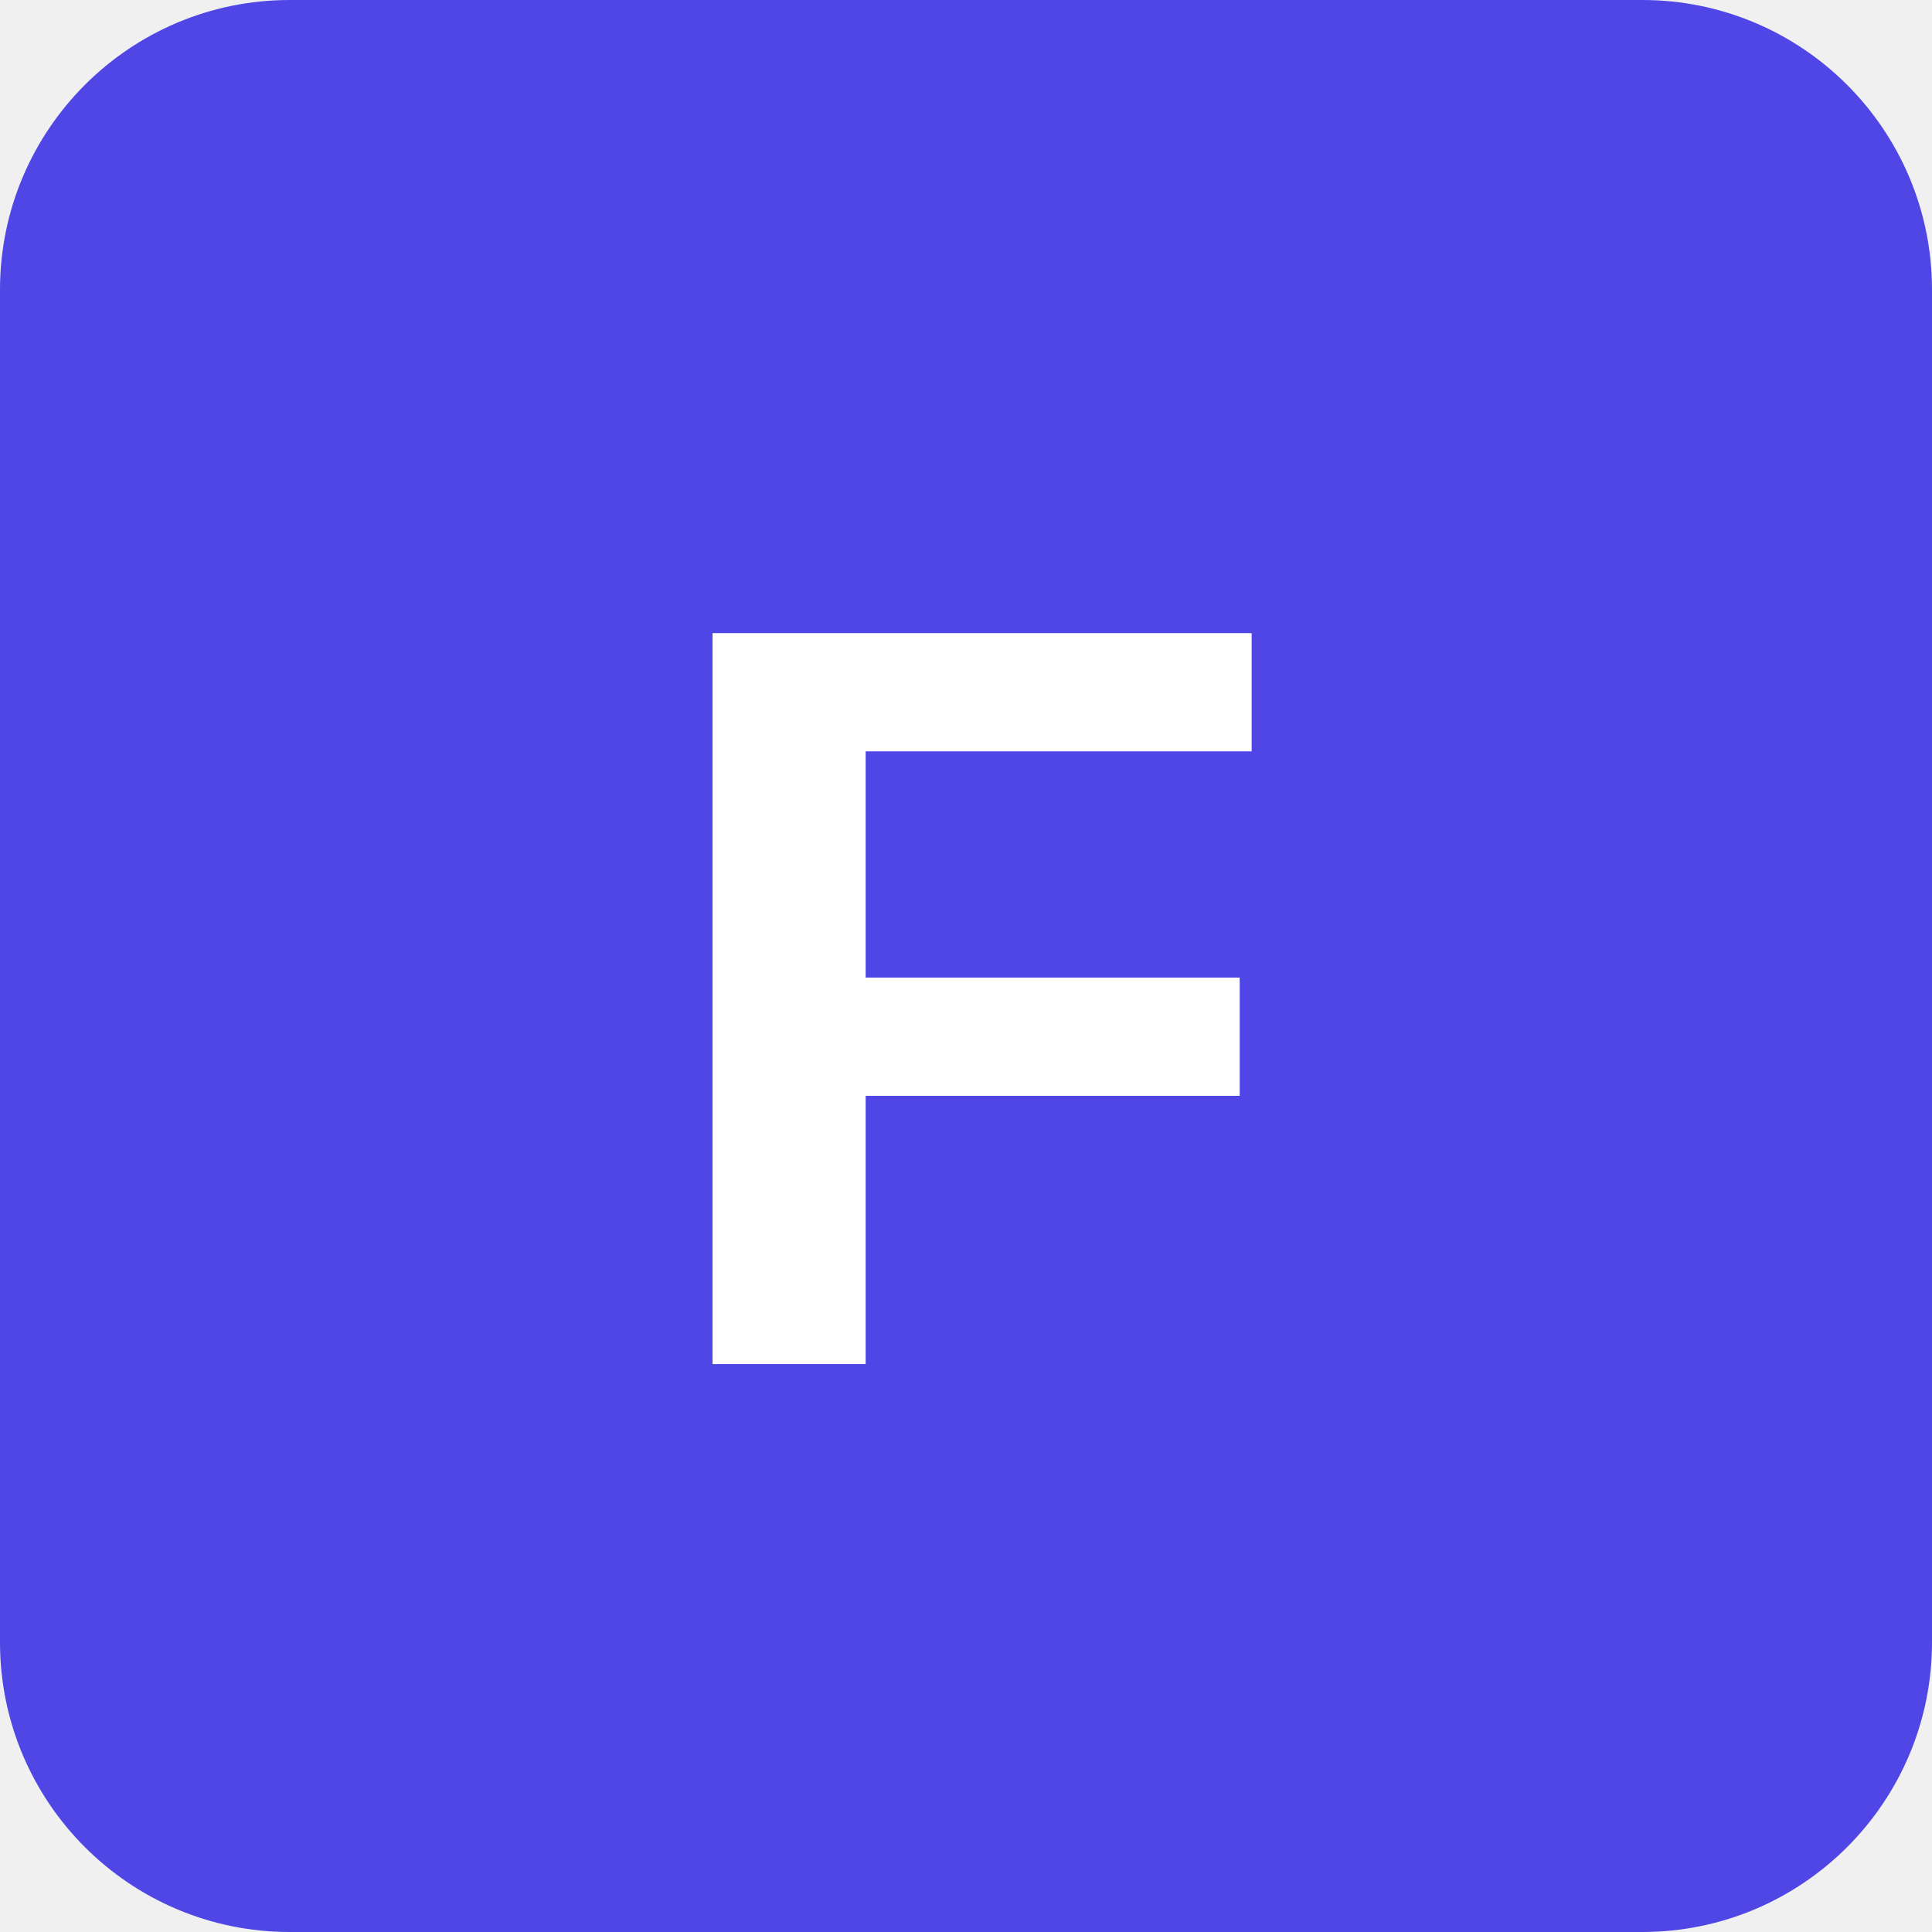
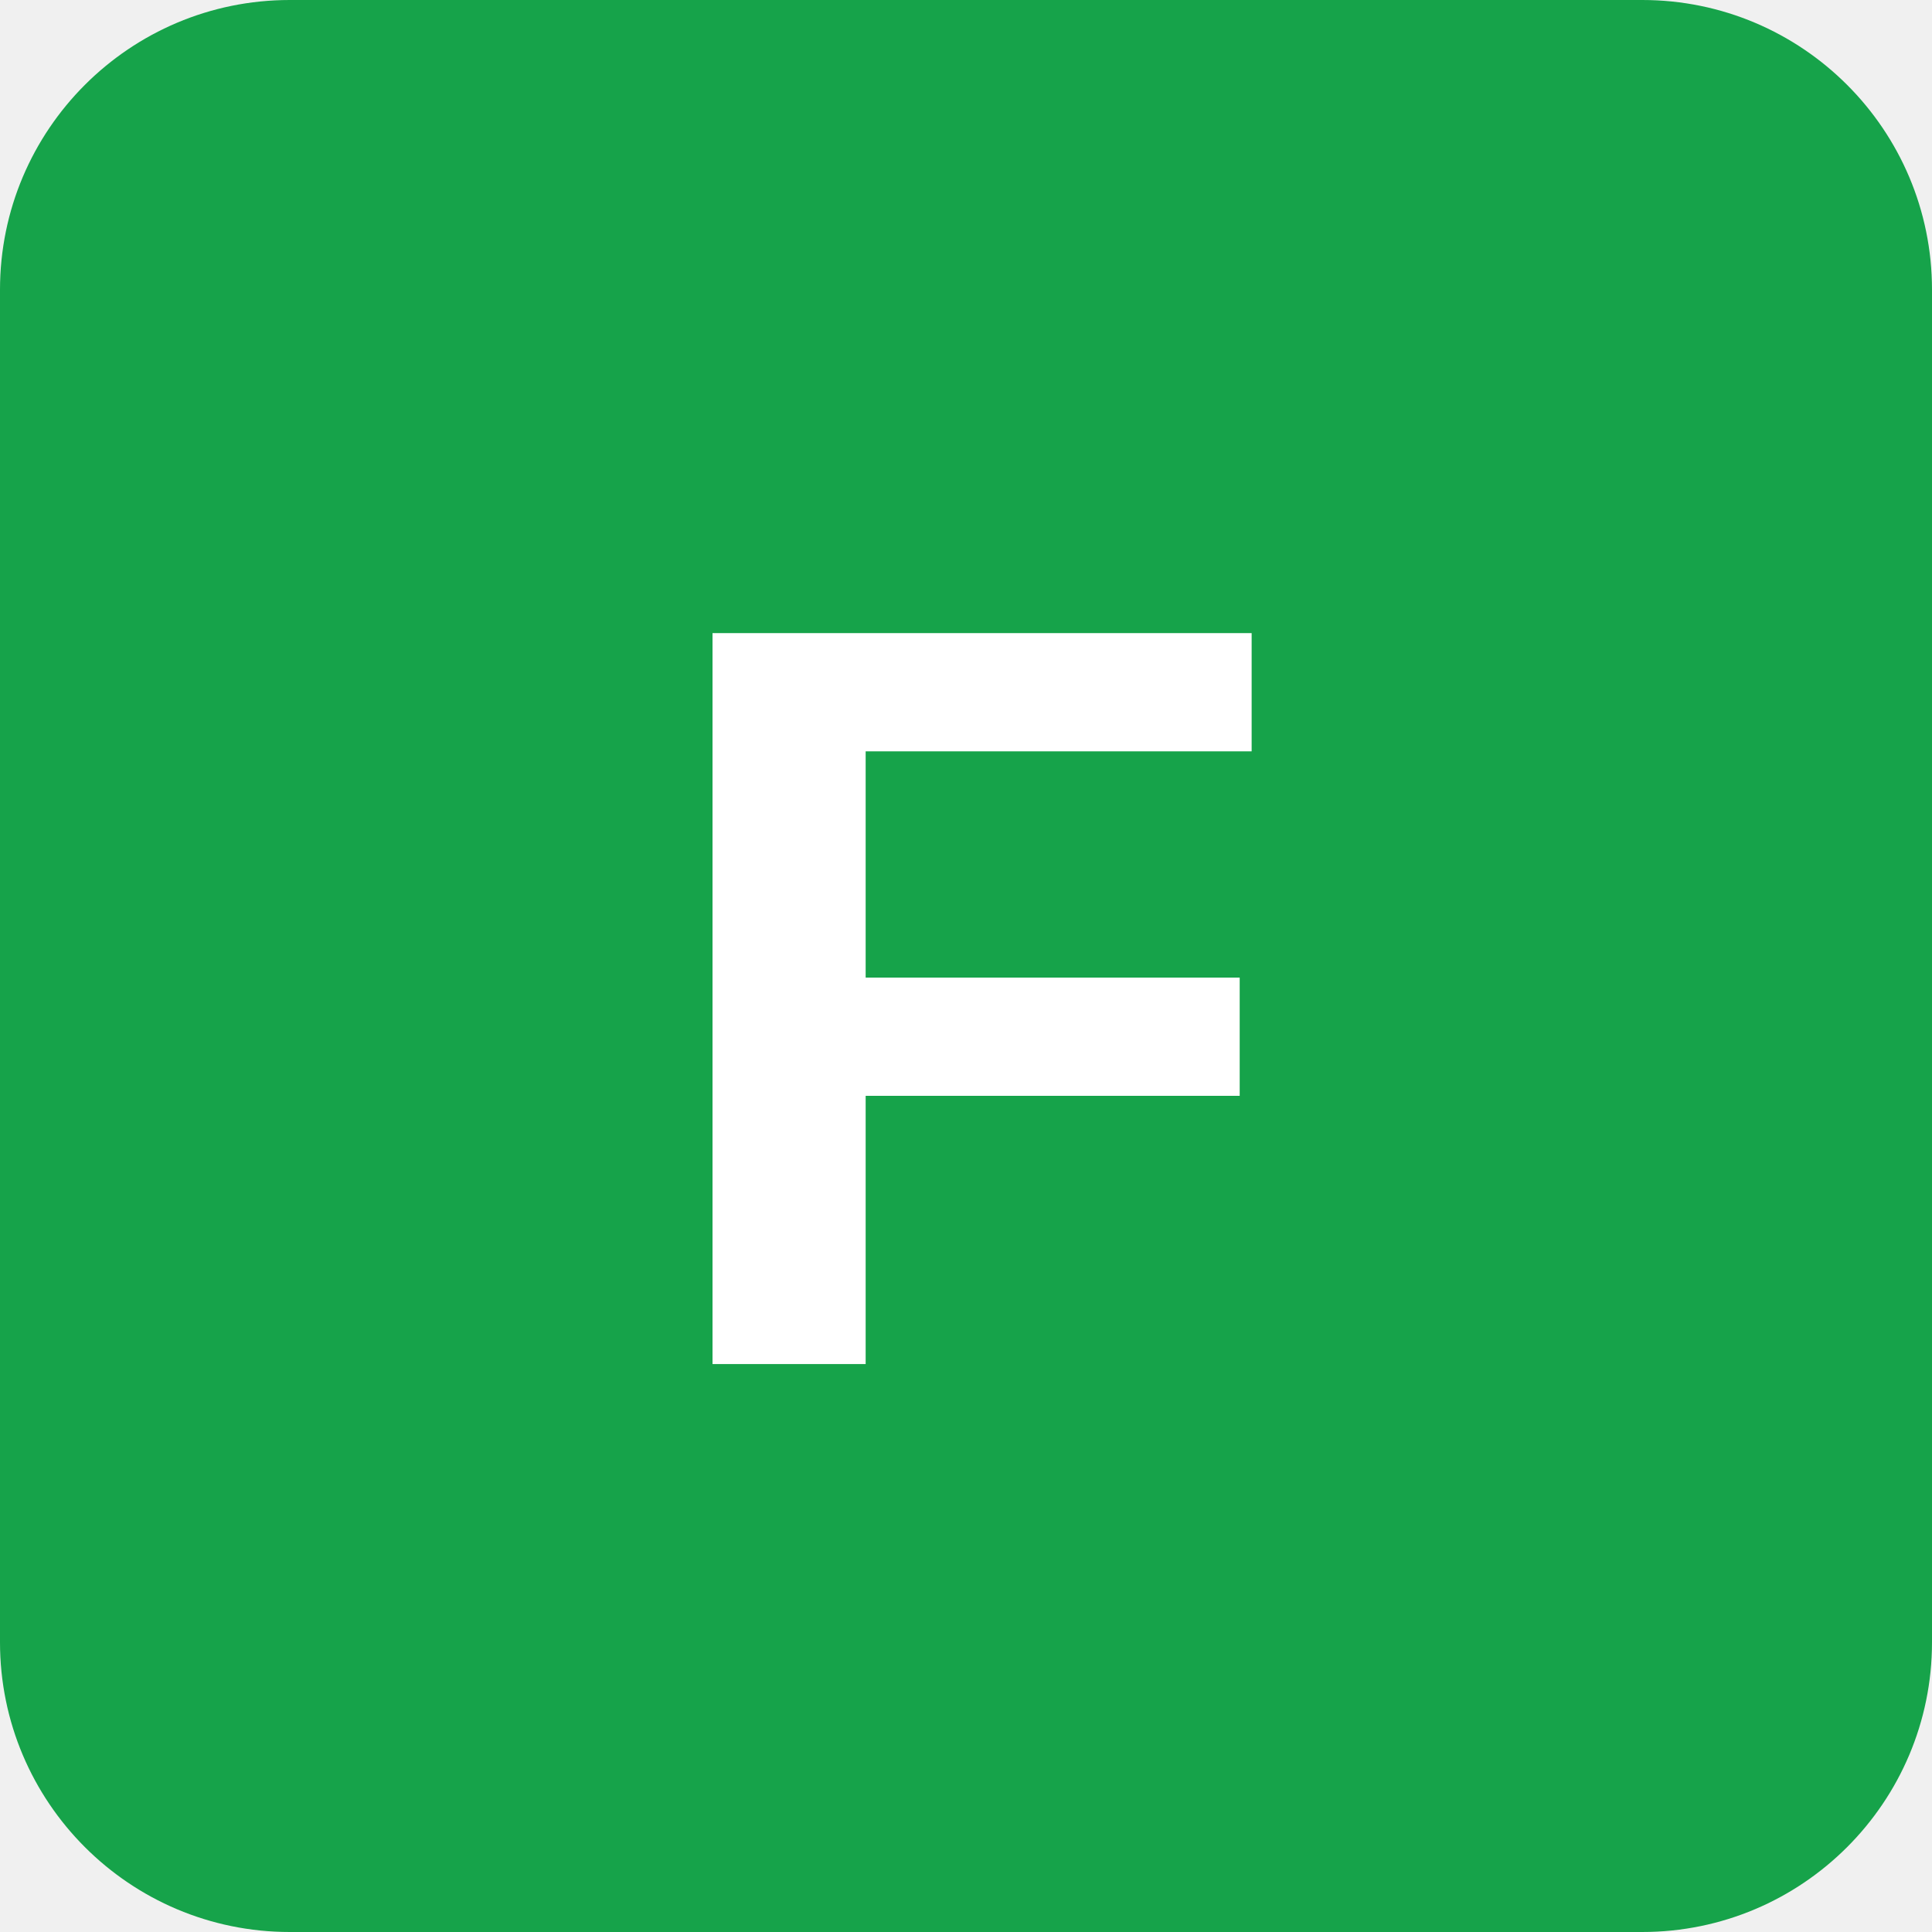
<svg xmlns="http://www.w3.org/2000/svg" width="192" height="192">
-   <rect width="192" height="192" rx="28.8" fill="#4f46e5" />
+   <rect width="192" height="192" rx="28.8" fill="#16a34a" />
  <text x="50%" y="55%" font-size="105.6" fill="white" font-family="Arial,sans-serif" font-weight="bold" text-anchor="middle" dominant-baseline="middle">F</text>
</svg>
